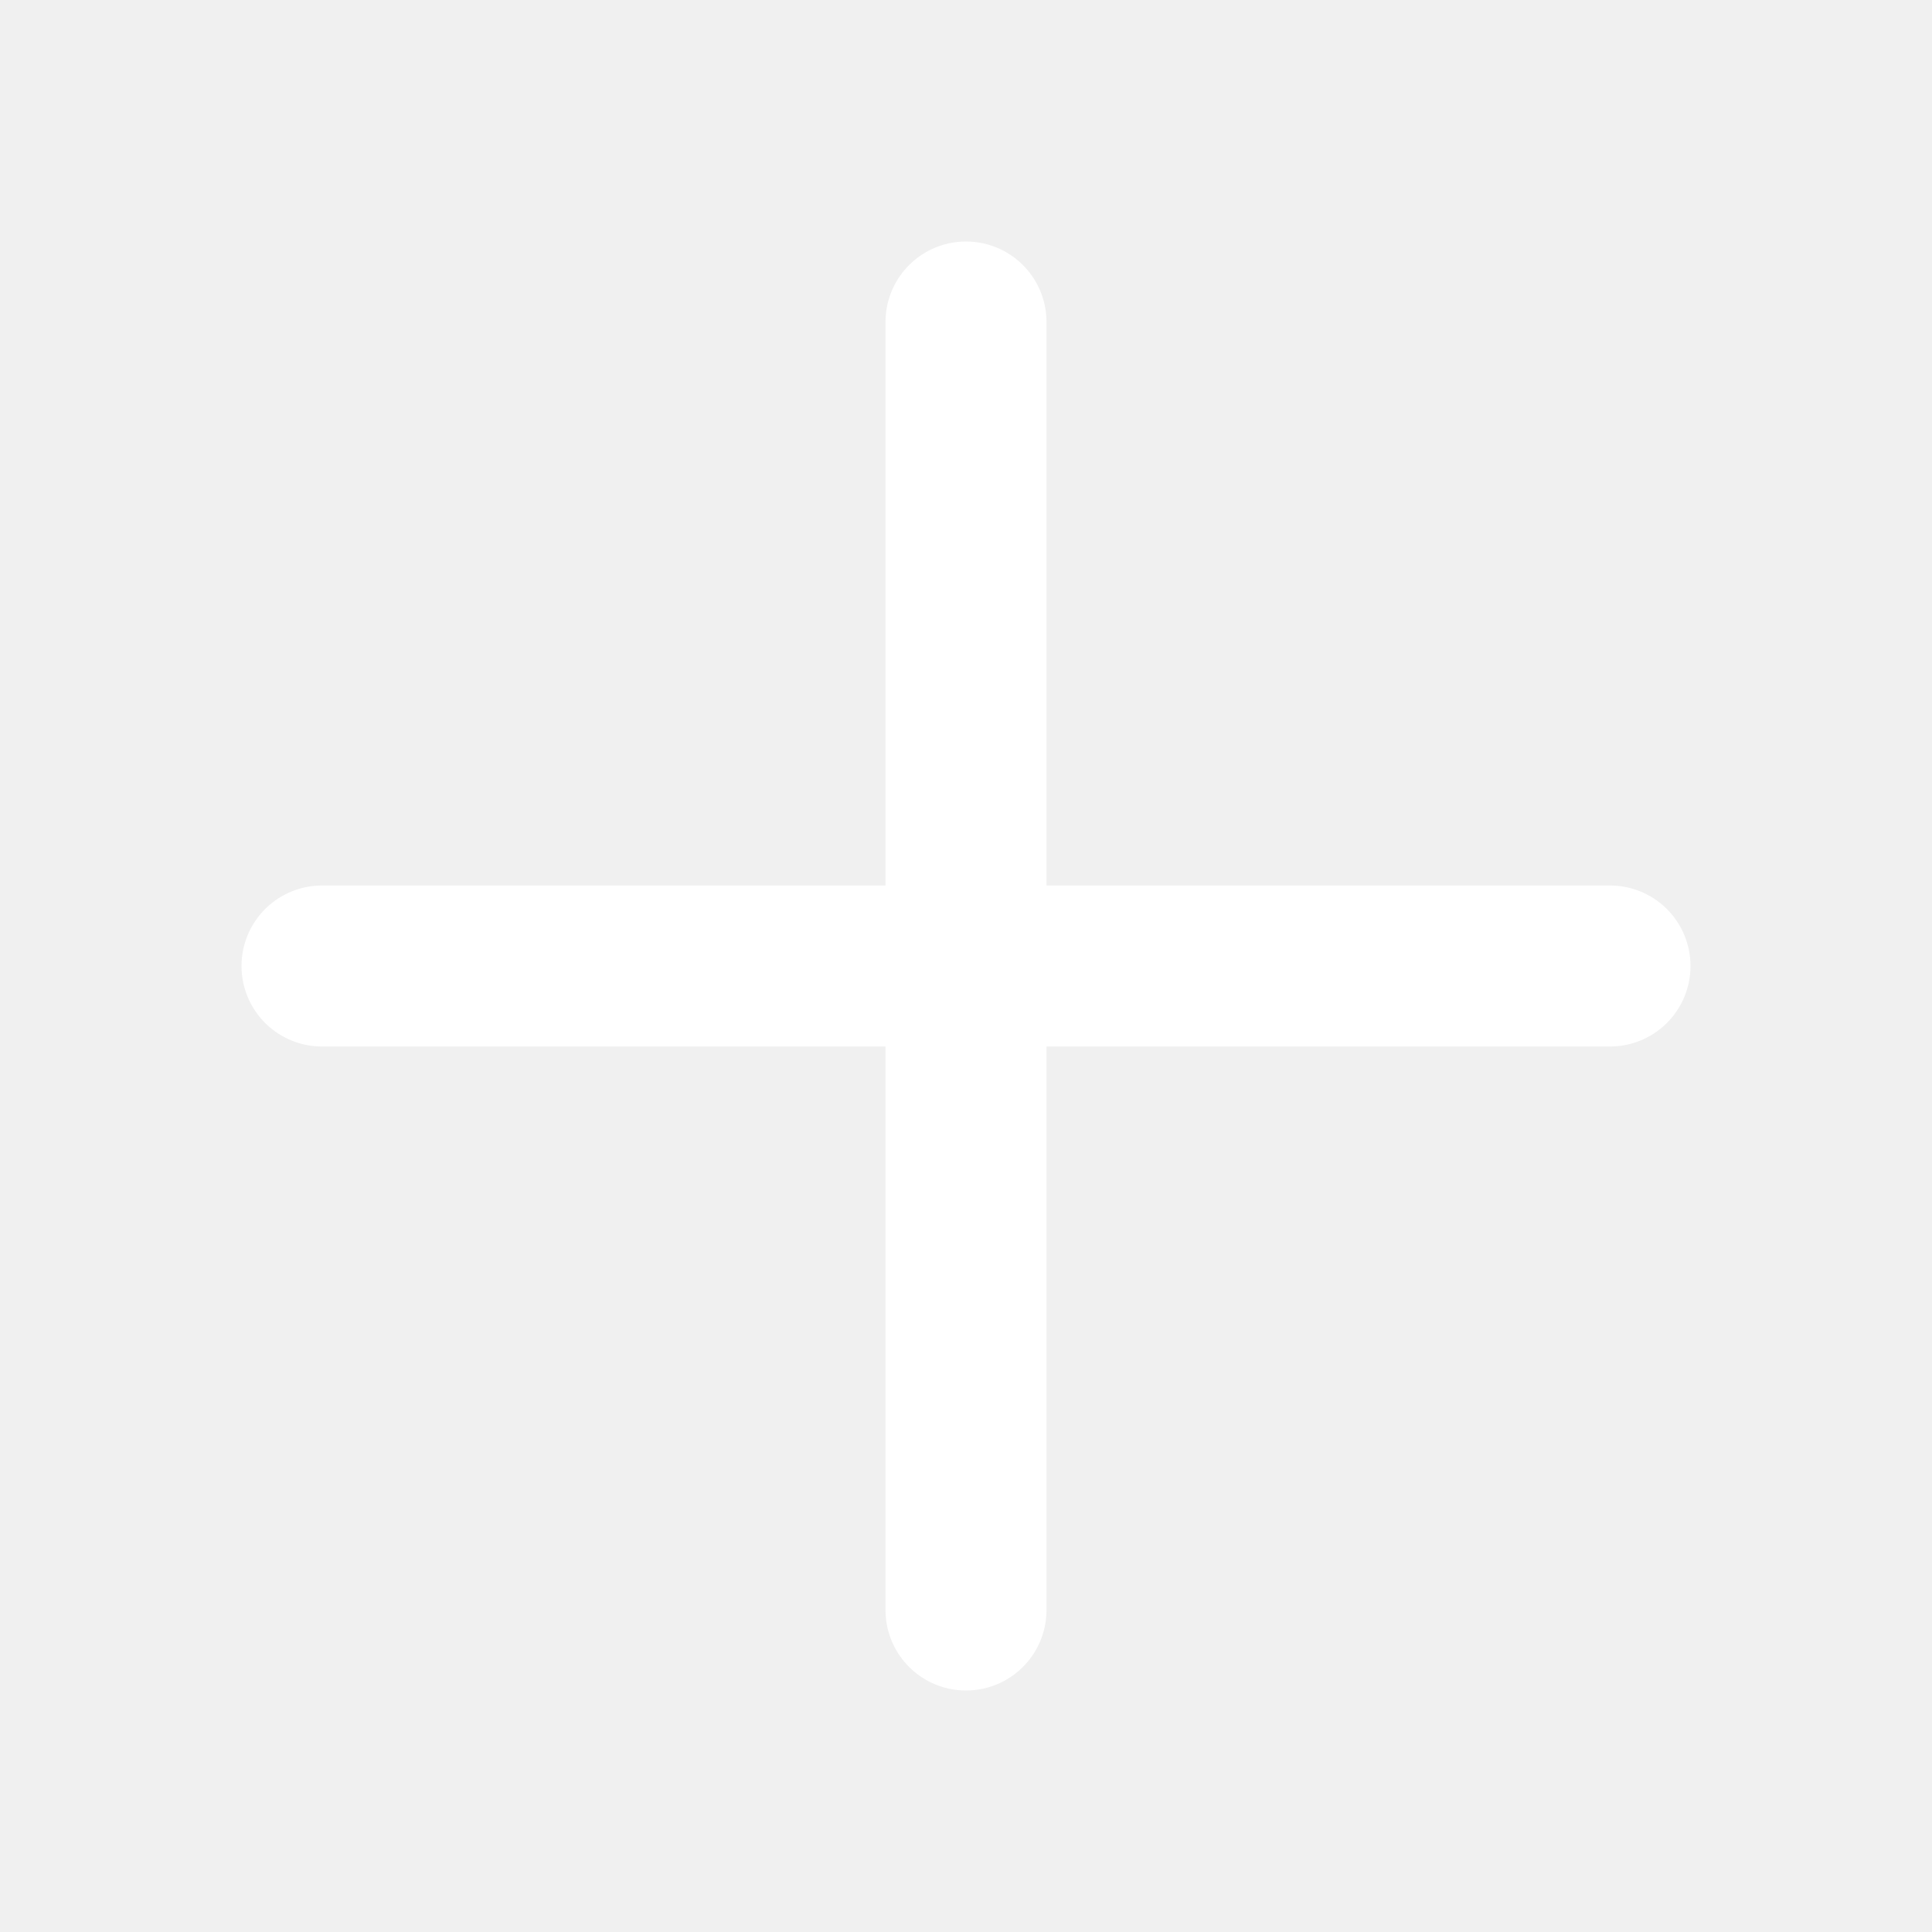
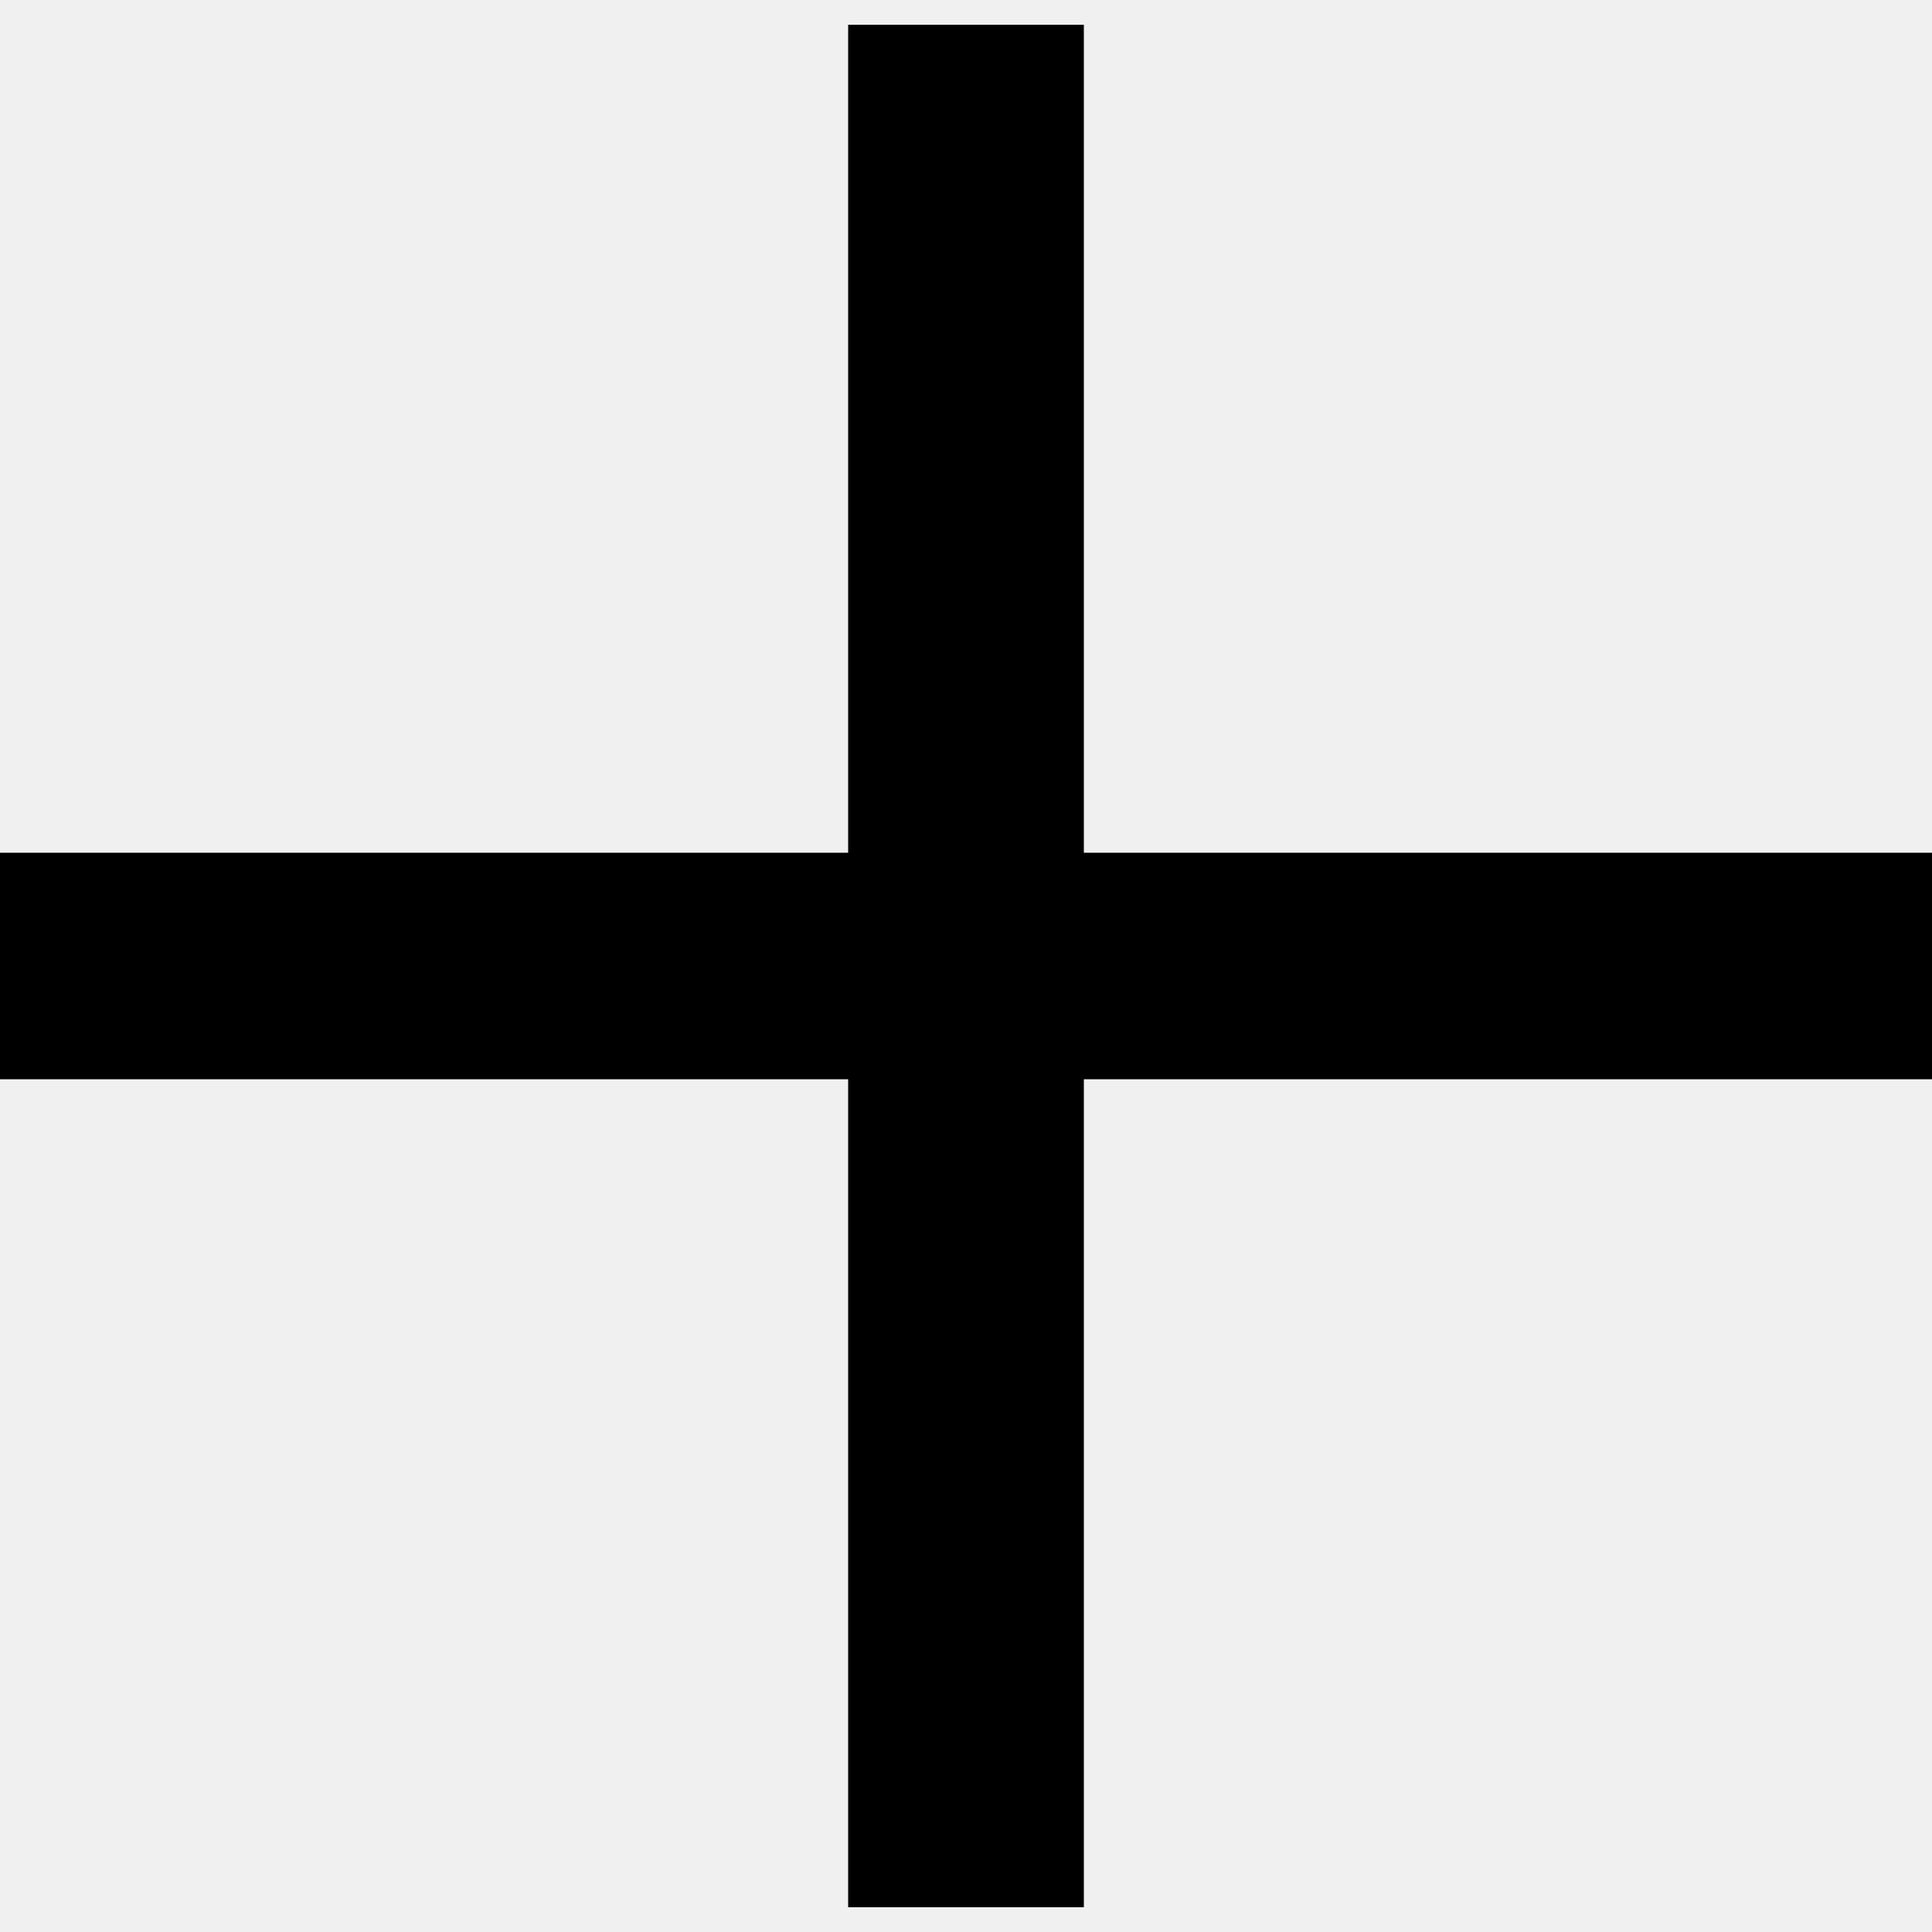
- <svg xmlns="http://www.w3.org/2000/svg" width="28px" height="28px" viewBox="0 0 24 24" fill="none">
+ <svg xmlns="http://www.w3.org/2000/svg" width="64px" height="64px" viewBox="0 -0.5 21 21" version="1.1" fill="#000000" stroke="#000000">
  <g id="SVGRepo_bgCarrier" stroke-width="0" />
  <g id="SVGRepo_tracerCarrier" stroke-linecap="round" stroke-linejoin="round" />
  <g id="SVGRepo_iconCarrier">
-     <path d="M4 12H20M12 4V20" stroke="#ffffff" stroke-width="2" stroke-linecap="round" stroke-linejoin="round" />
+     <defs> </defs>
+     <g id="Page-1" stroke-width="0.462" fill="none" fill-rule="evenodd">
+       <g id="Dribbble-Light-Preview" transform="translate(-379, -240)" fill="#000000">
+         <g id="icons" transform="translate(56, 160)">
+           <polygon id="plus-[#1512]" points="344 89 344 91 334.55 91 334.55 100 332.45 100 332.45 91 323 91 323 89 332.45 89 332.45 80 334.55 80 334.55 89"> </polygon>
+         </g>
+       </g>
+     </g>
  </g>
</svg>
